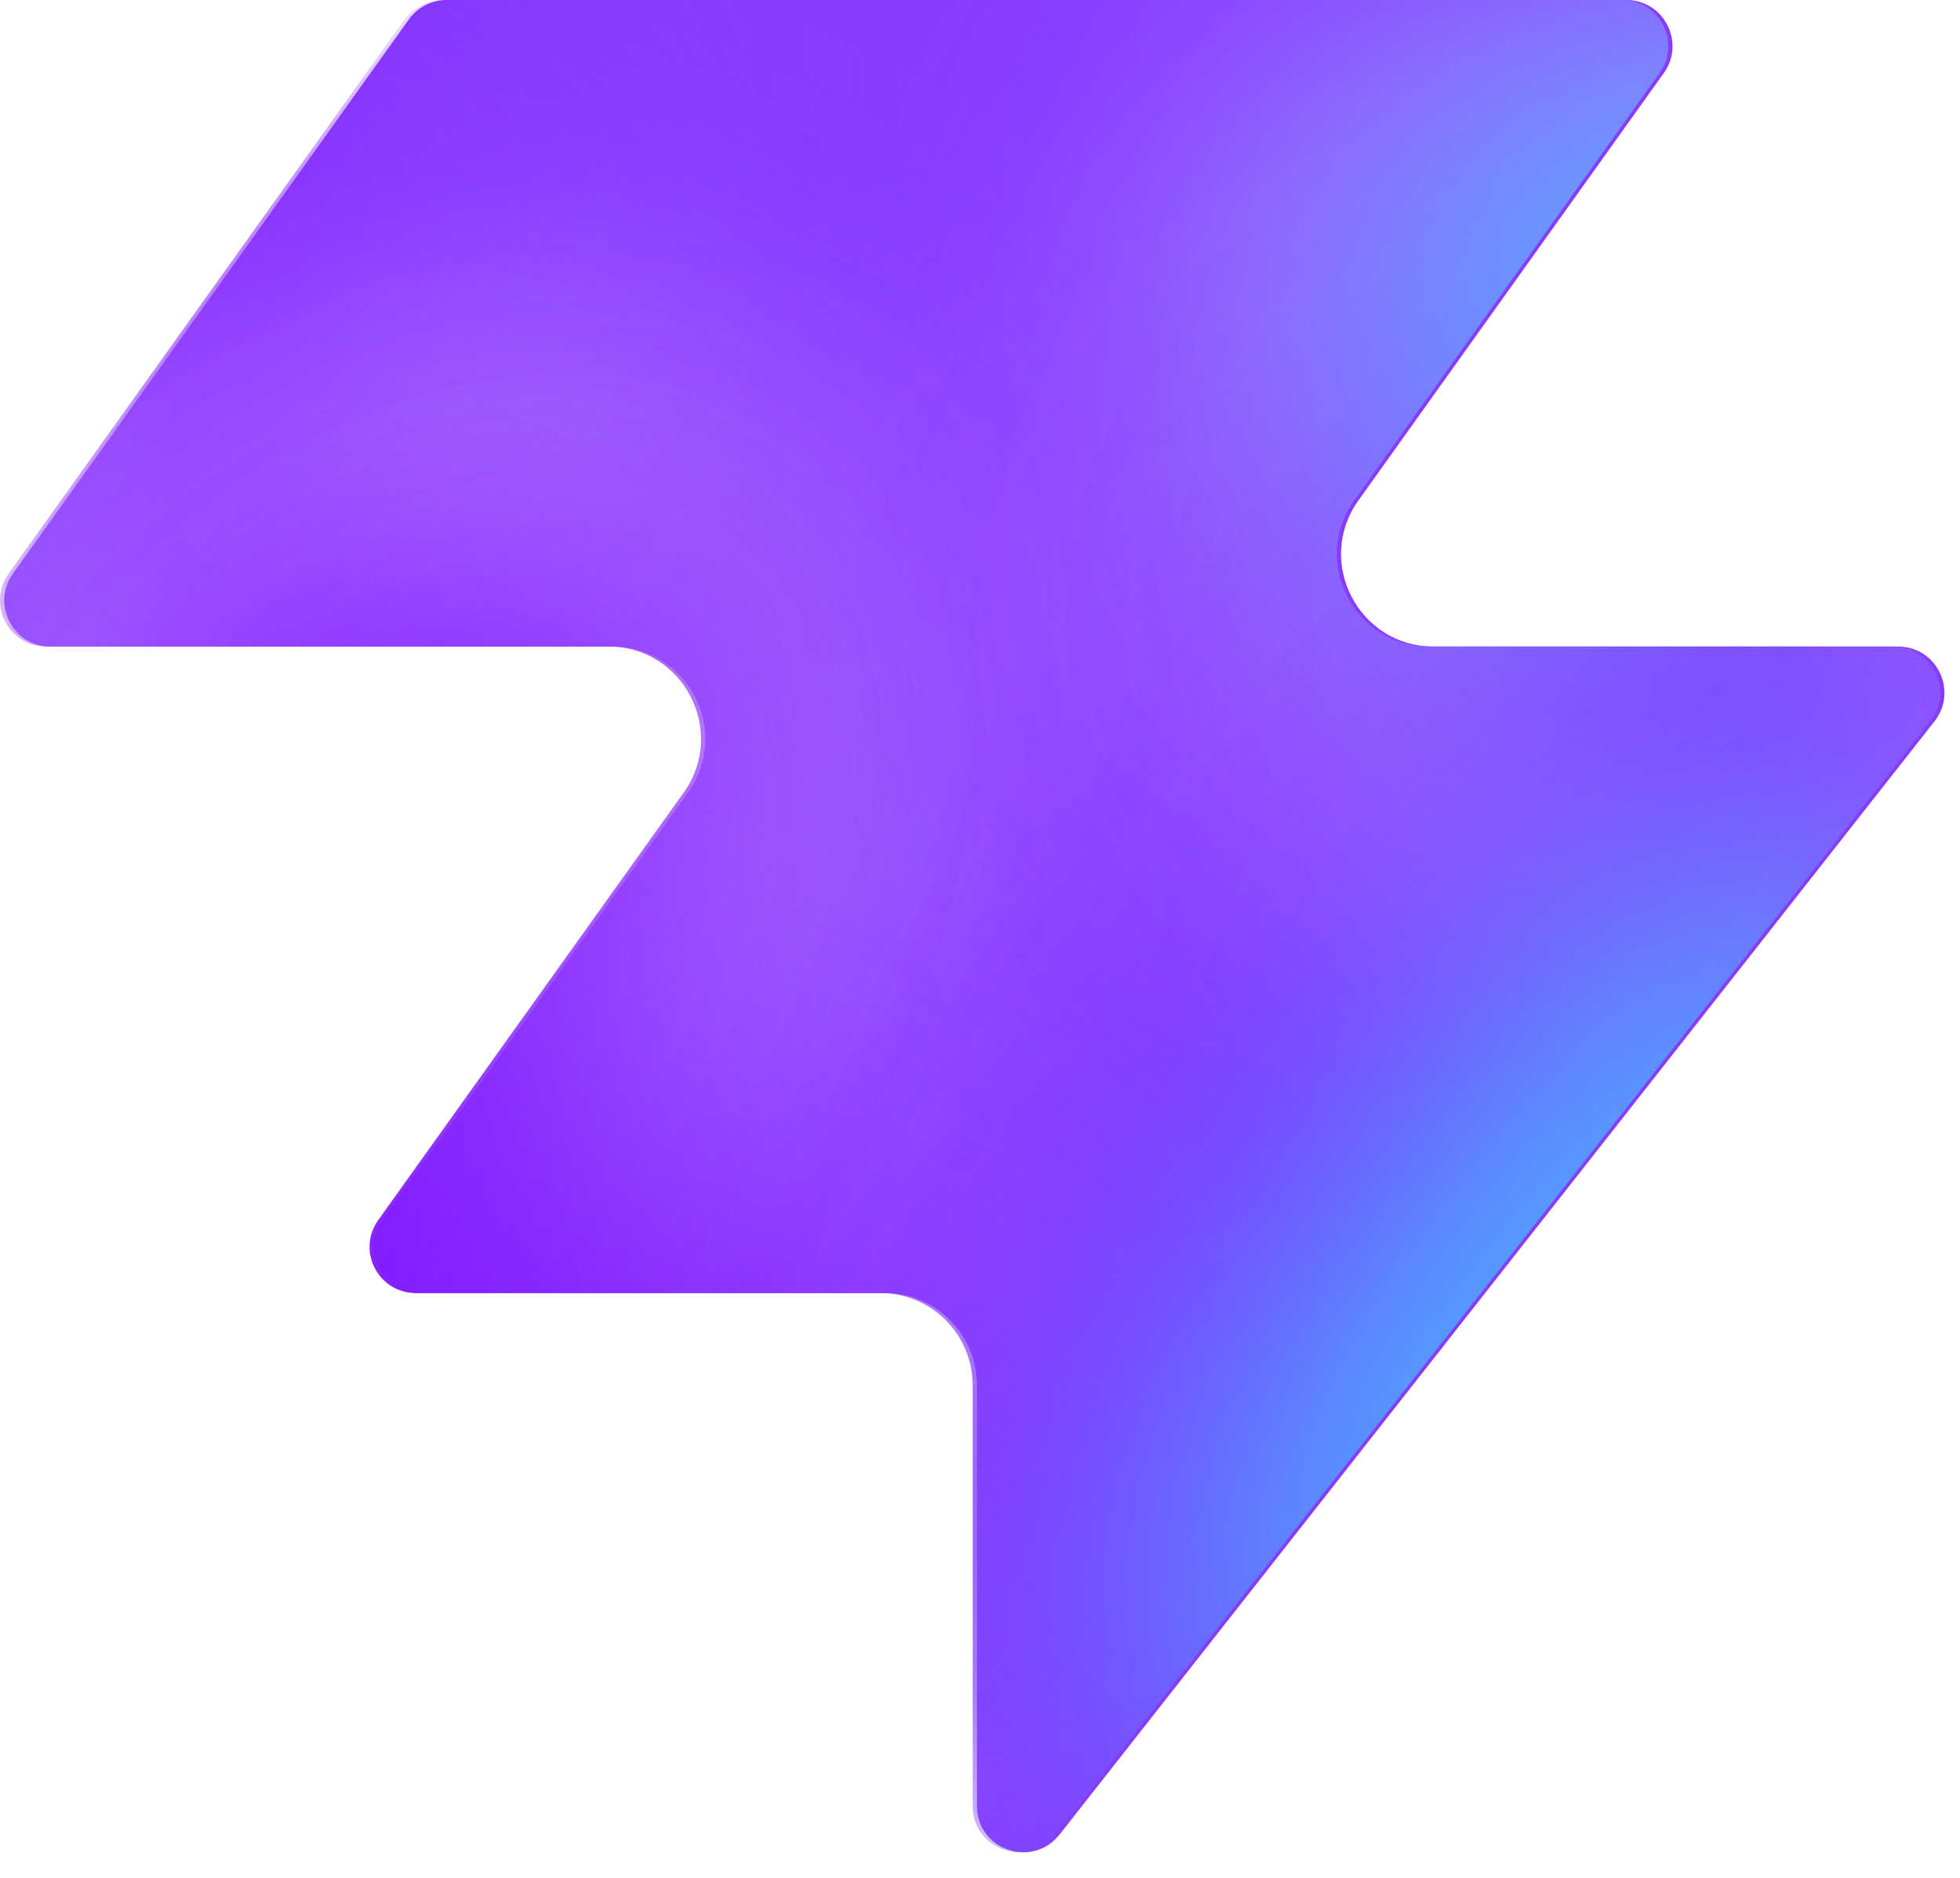
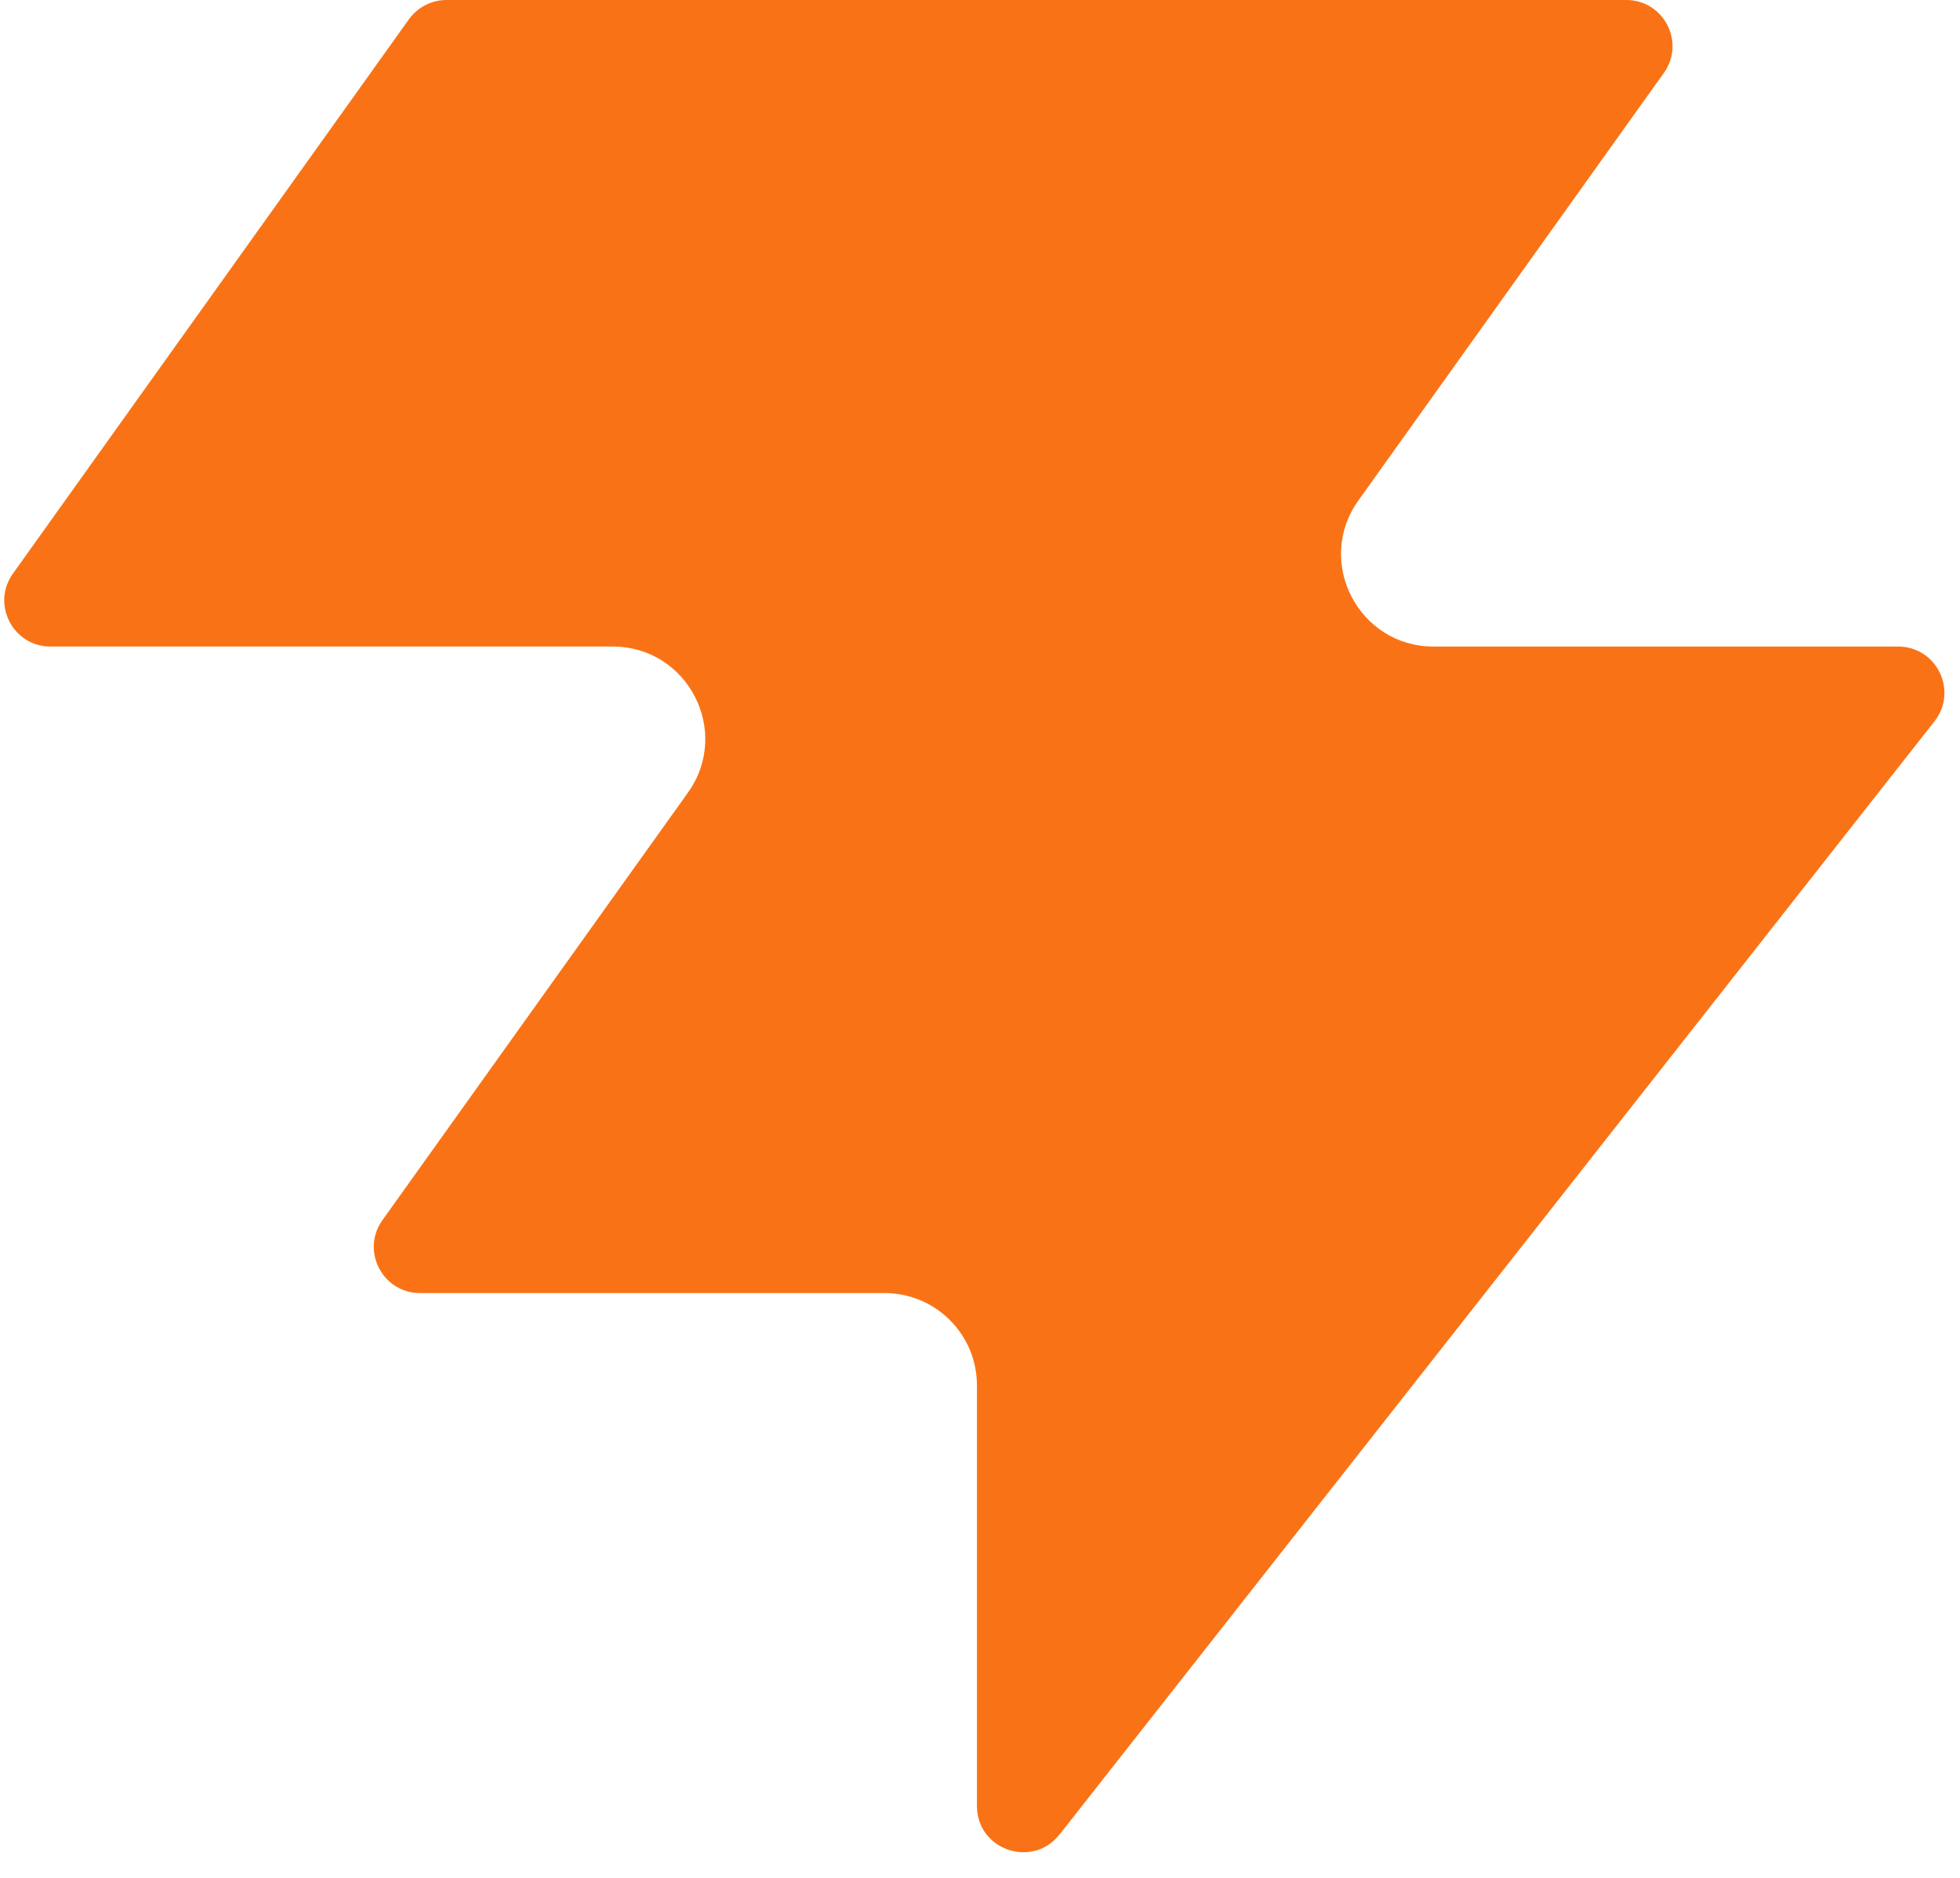
<svg xmlns="http://www.w3.org/2000/svg" width="48" height="46" fill="none" viewBox="0 0 48 46">
-   <path fill="#863bff" d="M25.946 44.938c-.664.845-2.021.375-2.021-.698V33.937a2.26 2.26 0 0 0-2.262-2.262H10.287c-.92 0-1.456-1.04-.92-1.788l7.48-10.471c1.07-1.497 0-3.578-1.842-3.578H1.237c-.92 0-1.456-1.04-.92-1.788L10.013.474c.214-.297.556-.474.92-.474h28.894c.92 0 1.456 1.04.92 1.788l-7.48 10.471c-1.07 1.498 0 3.579 1.842 3.579h11.377c.943 0 1.473 1.088.89 1.83L25.947 44.94z" style="fill:#863bff;fill:color(display-p3 .525 .23 1);fill-opacity:1" />
-   <mask id="a" width="48" height="46" x="0" y="0" maskUnits="userSpaceOnUse" style="mask-type:alpha">
-     <path fill="#000" d="M25.842 44.938c-.664.844-2.021.375-2.021-.698V33.937a2.26 2.26 0 0 0-2.262-2.262H10.183c-.92 0-1.456-1.04-.92-1.788l7.48-10.471c1.07-1.498 0-3.579-1.842-3.579H1.133c-.92 0-1.456-1.04-.92-1.787L9.91.473c.214-.297.556-.474.92-.474h28.894c.92 0 1.456 1.04.92 1.788l-7.48 10.471c-1.07 1.498 0 3.578 1.842 3.578h11.377c.943 0 1.473 1.088.89 1.832L25.843 44.94z" style="fill:#000;fill-opacity:1" />
-   </mask>
-   <g mask="url(#a)">
-     <g filter="url(#b)">
-       <ellipse cx="5.508" cy="14.704" fill="#ede6ff" rx="5.508" ry="14.704" style="fill:#ede6ff;fill:color(display-p3 .927 .903 1);fill-opacity:1" transform="matrix(.00324 1 1 -.00324 -4.47 31.516)" />
-     </g>
-     <g filter="url(#c)">
-       <ellipse cx="10.399" cy="29.851" fill="#ede6ff" rx="10.399" ry="29.851" style="fill:#ede6ff;fill:color(display-p3 .927 .903 1);fill-opacity:1" transform="matrix(.00324 1 1 -.00324 -39.328 7.883)" />
-     </g>
-     <g filter="url(#d)">
-       <ellipse cx="5.508" cy="30.487" fill="#7e14ff" rx="5.508" ry="30.487" style="fill:#7e14ff;fill:color(display-p3 .492 .077 1);fill-opacity:1" transform="rotate(89.814 -25.913 -14.639)scale(1 -1)" />
-     </g>
-     <g filter="url(#e)">
-       <ellipse cx="5.508" cy="30.599" fill="#7e14ff" rx="5.508" ry="30.599" style="fill:#7e14ff;fill:color(display-p3 .492 .077 1);fill-opacity:1" transform="rotate(89.814 -32.644 -3.334)scale(1 -1)" />
-     </g>
-     <g filter="url(#f)">
-       <ellipse cx="5.508" cy="30.599" fill="#7e14ff" rx="5.508" ry="30.599" style="fill:#7e14ff;fill:color(display-p3 .492 .077 1);fill-opacity:1" transform="matrix(.00324 1 1 -.00324 -34.34 30.47)" />
-     </g>
-     <g filter="url(#g)">
-       <ellipse cx="14.072" cy="22.078" fill="#ede6ff" rx="14.072" ry="22.078" style="fill:#ede6ff;fill:color(display-p3 .927 .903 1);fill-opacity:1" transform="rotate(93.35 24.506 48.493)scale(-1 1)" />
-     </g>
-     <g filter="url(#h)">
-       <ellipse cx="3.47" cy="21.501" fill="#7e14ff" rx="3.47" ry="21.501" style="fill:#7e14ff;fill:color(display-p3 .492 .077 1);fill-opacity:1" transform="rotate(89.009 28.708 47.59)scale(-1 1)" />
-     </g>
-     <g filter="url(#i)">
-       <ellipse cx="3.47" cy="21.501" fill="#7e14ff" rx="3.47" ry="21.501" style="fill:#7e14ff;fill:color(display-p3 .492 .077 1);fill-opacity:1" transform="rotate(89.009 28.708 47.59)scale(-1 1)" />
-     </g>
-     <g filter="url(#j)">
-       <ellipse cx=".387" cy="8.972" fill="#7e14ff" rx="4.407" ry="29.108" style="fill:#7e14ff;fill:color(display-p3 .492 .077 1);fill-opacity:1" transform="rotate(39.51 .387 8.972)" />
-     </g>
-     <g filter="url(#k)">
-       <ellipse cx="47.523" cy="-6.092" fill="#7e14ff" rx="4.407" ry="29.108" style="fill:#7e14ff;fill:color(display-p3 .492 .077 1);fill-opacity:1" transform="rotate(37.892 47.523 -6.092)" />
-     </g>
-     <g filter="url(#l)">
-       <ellipse cx="41.412" cy="6.333" fill="#47bfff" rx="5.971" ry="9.665" style="fill:#47bfff;fill:color(display-p3 .28 .748 1);fill-opacity:1" transform="rotate(37.892 41.412 6.333)" />
-     </g>
-     <g filter="url(#m)">
-       <ellipse cx="-1.879" cy="38.332" fill="#7e14ff" rx="4.407" ry="29.108" style="fill:#7e14ff;fill:color(display-p3 .492 .077 1);fill-opacity:1" transform="rotate(37.892 -1.88 38.332)" />
-     </g>
-     <g filter="url(#n)">
-       <ellipse cx="-1.879" cy="38.332" fill="#7e14ff" rx="4.407" ry="29.108" style="fill:#7e14ff;fill:color(display-p3 .492 .077 1);fill-opacity:1" transform="rotate(37.892 -1.88 38.332)" />
-     </g>
-     <g filter="url(#o)">
-       <ellipse cx="35.651" cy="29.907" fill="#7e14ff" rx="4.407" ry="29.108" style="fill:#7e14ff;fill:color(display-p3 .492 .077 1);fill-opacity:1" transform="rotate(37.892 35.651 29.907)" />
-     </g>
-     <g filter="url(#p)">
-       <ellipse cx="38.418" cy="32.4" fill="#47bfff" rx="5.971" ry="15.297" style="fill:#47bfff;fill:color(display-p3 .28 .748 1);fill-opacity:1" transform="rotate(37.892 38.418 32.4)" />
-     </g>
-   </g>
-   <defs>
-     <filter id="b" width="60.045" height="41.654" x="-19.77" y="16.149" color-interpolation-filters="sRGB" filterUnits="userSpaceOnUse">
-       <feFlood flood-opacity="0" result="BackgroundImageFix" />
-       <feBlend in="SourceGraphic" in2="BackgroundImageFix" result="shape" />
-       <feGaussianBlur result="effect1_foregroundBlur_2002_17158" stdDeviation="7.659" />
-     </filter>
-     <filter id="c" width="90.34" height="51.437" x="-54.613" y="-7.533" color-interpolation-filters="sRGB" filterUnits="userSpaceOnUse">
-       <feFlood flood-opacity="0" result="BackgroundImageFix" />
-       <feBlend in="SourceGraphic" in2="BackgroundImageFix" result="shape" />
-       <feGaussianBlur result="effect1_foregroundBlur_2002_17158" stdDeviation="7.659" />
-     </filter>
-     <filter id="d" width="79.355" height="29.4" x="-49.64" y="2.03" color-interpolation-filters="sRGB" filterUnits="userSpaceOnUse">
-       <feFlood flood-opacity="0" result="BackgroundImageFix" />
-       <feBlend in="SourceGraphic" in2="BackgroundImageFix" result="shape" />
-       <feGaussianBlur result="effect1_foregroundBlur_2002_17158" stdDeviation="4.596" />
-     </filter>
-     <filter id="e" width="79.579" height="29.4" x="-45.045" y="20.029" color-interpolation-filters="sRGB" filterUnits="userSpaceOnUse">
-       <feFlood flood-opacity="0" result="BackgroundImageFix" />
-       <feBlend in="SourceGraphic" in2="BackgroundImageFix" result="shape" />
-       <feGaussianBlur result="effect1_foregroundBlur_2002_17158" stdDeviation="4.596" />
-     </filter>
-     <filter id="f" width="79.579" height="29.4" x="-43.513" y="21.178" color-interpolation-filters="sRGB" filterUnits="userSpaceOnUse">
-       <feFlood flood-opacity="0" result="BackgroundImageFix" />
-       <feBlend in="SourceGraphic" in2="BackgroundImageFix" result="shape" />
-       <feGaussianBlur result="effect1_foregroundBlur_2002_17158" stdDeviation="4.596" />
-     </filter>
-     <filter id="g" width="74.749" height="58.852" x="15.756" y="-17.901" color-interpolation-filters="sRGB" filterUnits="userSpaceOnUse">
-       <feFlood flood-opacity="0" result="BackgroundImageFix" />
-       <feBlend in="SourceGraphic" in2="BackgroundImageFix" result="shape" />
-       <feGaussianBlur result="effect1_foregroundBlur_2002_17158" stdDeviation="7.659" />
-     </filter>
-     <filter id="h" width="61.377" height="25.362" x="23.548" y="2.284" color-interpolation-filters="sRGB" filterUnits="userSpaceOnUse">
-       <feFlood flood-opacity="0" result="BackgroundImageFix" />
-       <feBlend in="SourceGraphic" in2="BackgroundImageFix" result="shape" />
-       <feGaussianBlur result="effect1_foregroundBlur_2002_17158" stdDeviation="4.596" />
-     </filter>
-     <filter id="i" width="61.377" height="25.362" x="23.548" y="2.284" color-interpolation-filters="sRGB" filterUnits="userSpaceOnUse">
-       <feFlood flood-opacity="0" result="BackgroundImageFix" />
-       <feBlend in="SourceGraphic" in2="BackgroundImageFix" result="shape" />
-       <feGaussianBlur result="effect1_foregroundBlur_2002_17158" stdDeviation="4.596" />
-     </filter>
-     <filter id="j" width="56.045" height="63.649" x="-27.636" y="-22.853" color-interpolation-filters="sRGB" filterUnits="userSpaceOnUse">
-       <feFlood flood-opacity="0" result="BackgroundImageFix" />
-       <feBlend in="SourceGraphic" in2="BackgroundImageFix" result="shape" />
-       <feGaussianBlur result="effect1_foregroundBlur_2002_17158" stdDeviation="4.596" />
-     </filter>
-     <filter id="k" width="54.814" height="64.646" x="20.116" y="-38.415" color-interpolation-filters="sRGB" filterUnits="userSpaceOnUse">
-       <feFlood flood-opacity="0" result="BackgroundImageFix" />
-       <feBlend in="SourceGraphic" in2="BackgroundImageFix" result="shape" />
-       <feGaussianBlur result="effect1_foregroundBlur_2002_17158" stdDeviation="4.596" />
-     </filter>
-     <filter id="l" width="33.541" height="35.313" x="24.641" y="-11.323" color-interpolation-filters="sRGB" filterUnits="userSpaceOnUse">
-       <feFlood flood-opacity="0" result="BackgroundImageFix" />
-       <feBlend in="SourceGraphic" in2="BackgroundImageFix" result="shape" />
-       <feGaussianBlur result="effect1_foregroundBlur_2002_17158" stdDeviation="4.596" />
-     </filter>
-     <filter id="m" width="54.814" height="64.646" x="-29.286" y="6.009" color-interpolation-filters="sRGB" filterUnits="userSpaceOnUse">
-       <feFlood flood-opacity="0" result="BackgroundImageFix" />
-       <feBlend in="SourceGraphic" in2="BackgroundImageFix" result="shape" />
-       <feGaussianBlur result="effect1_foregroundBlur_2002_17158" stdDeviation="4.596" />
-     </filter>
-     <filter id="n" width="54.814" height="64.646" x="-29.286" y="6.009" color-interpolation-filters="sRGB" filterUnits="userSpaceOnUse">
-       <feFlood flood-opacity="0" result="BackgroundImageFix" />
-       <feBlend in="SourceGraphic" in2="BackgroundImageFix" result="shape" />
-       <feGaussianBlur result="effect1_foregroundBlur_2002_17158" stdDeviation="4.596" />
-     </filter>
-     <filter id="o" width="54.814" height="64.646" x="8.244" y="-2.416" color-interpolation-filters="sRGB" filterUnits="userSpaceOnUse">
-       <feFlood flood-opacity="0" result="BackgroundImageFix" />
-       <feBlend in="SourceGraphic" in2="BackgroundImageFix" result="shape" />
-       <feGaussianBlur result="effect1_foregroundBlur_2002_17158" stdDeviation="4.596" />
-     </filter>
-     <filter id="p" width="39.409" height="43.623" x="18.713" y="10.588" color-interpolation-filters="sRGB" filterUnits="userSpaceOnUse">
-       <feFlood flood-opacity="0" result="BackgroundImageFix" />
-       <feBlend in="SourceGraphic" in2="BackgroundImageFix" result="shape" />
-       <feGaussianBlur result="effect1_foregroundBlur_2002_17158" stdDeviation="4.596" />
-     </filter>
-   </defs>
+   <path fill="#f97316" d="M25.946 44.938c-.664.845-2.021.375-2.021-.698V33.937a2.26 2.26 0 0 0-2.262-2.262H10.287c-.92 0-1.456-1.04-.92-1.788l7.48-10.471c1.07-1.497 0-3.578-1.842-3.578H1.237c-.92 0-1.456-1.04-.92-1.788L10.013.474c.214-.297.556-.474.92-.474h28.894c.92 0 1.456 1.04.92 1.788l-7.48 10.471c-1.07 1.498 0 3.579 1.842 3.579h11.377c.943 0 1.473 1.088.89 1.83L25.947 44.94z" style="fill:#f97316;fill-opacity:1" />
</svg>
